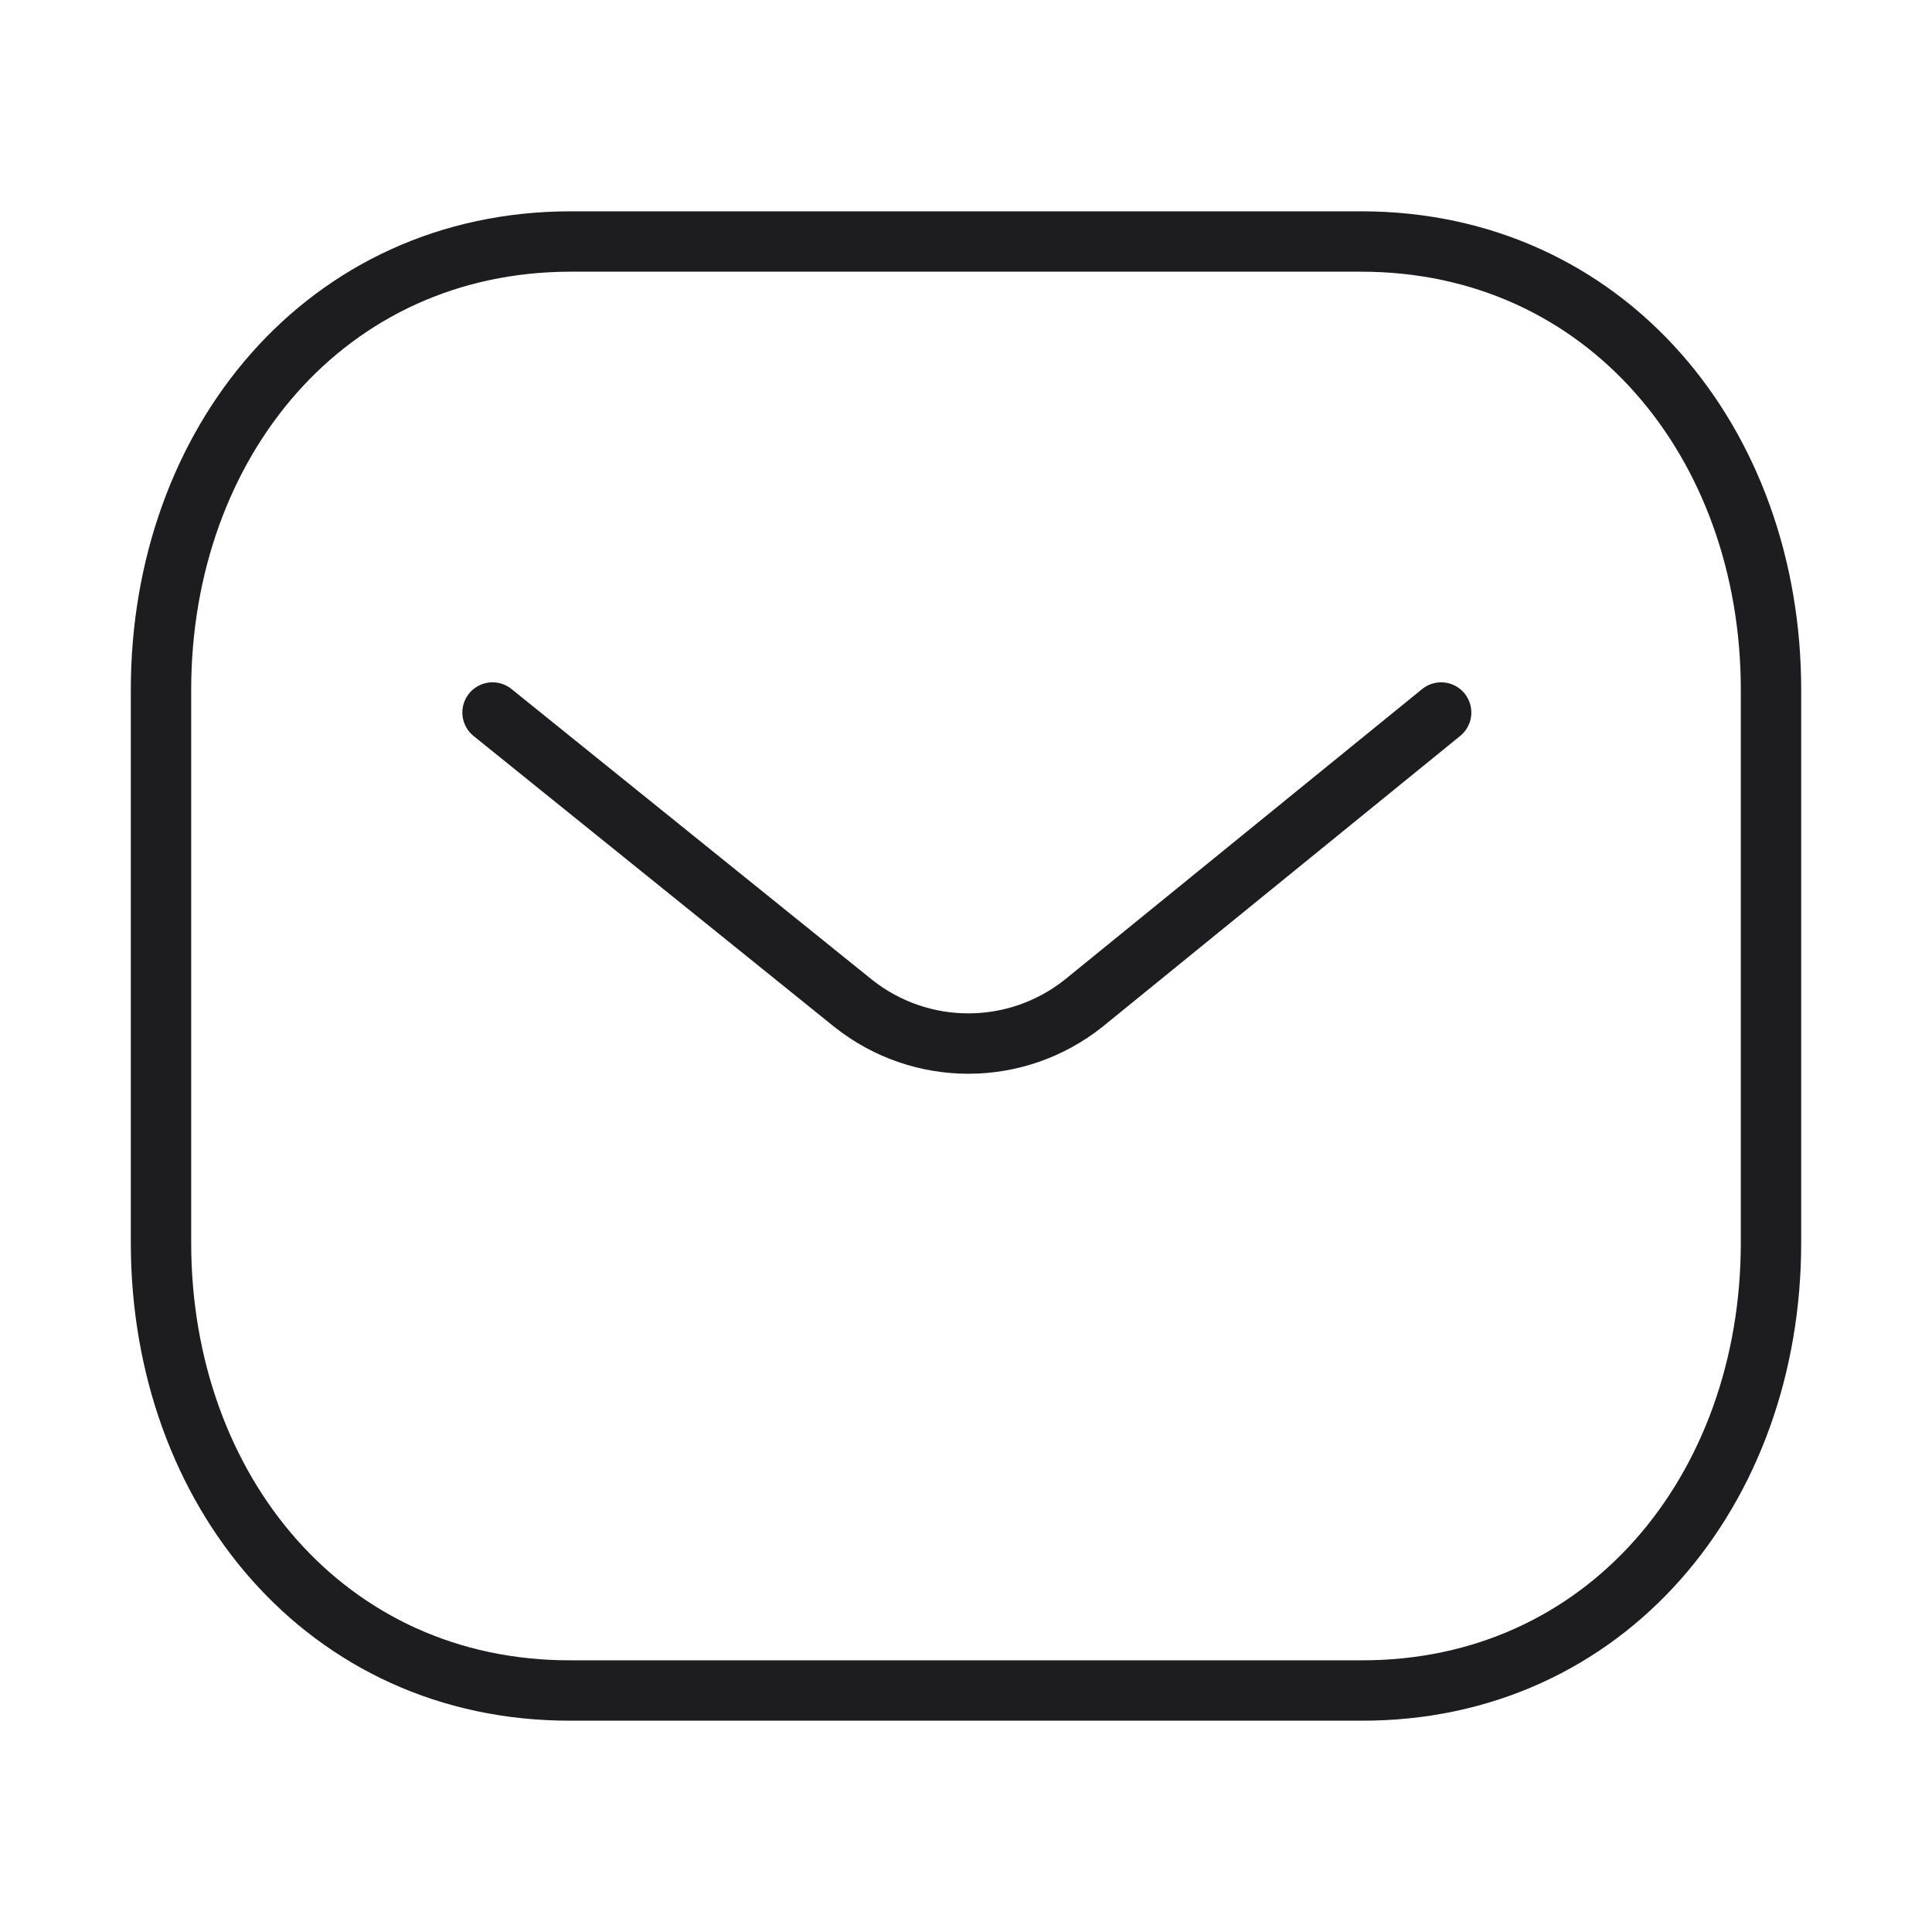
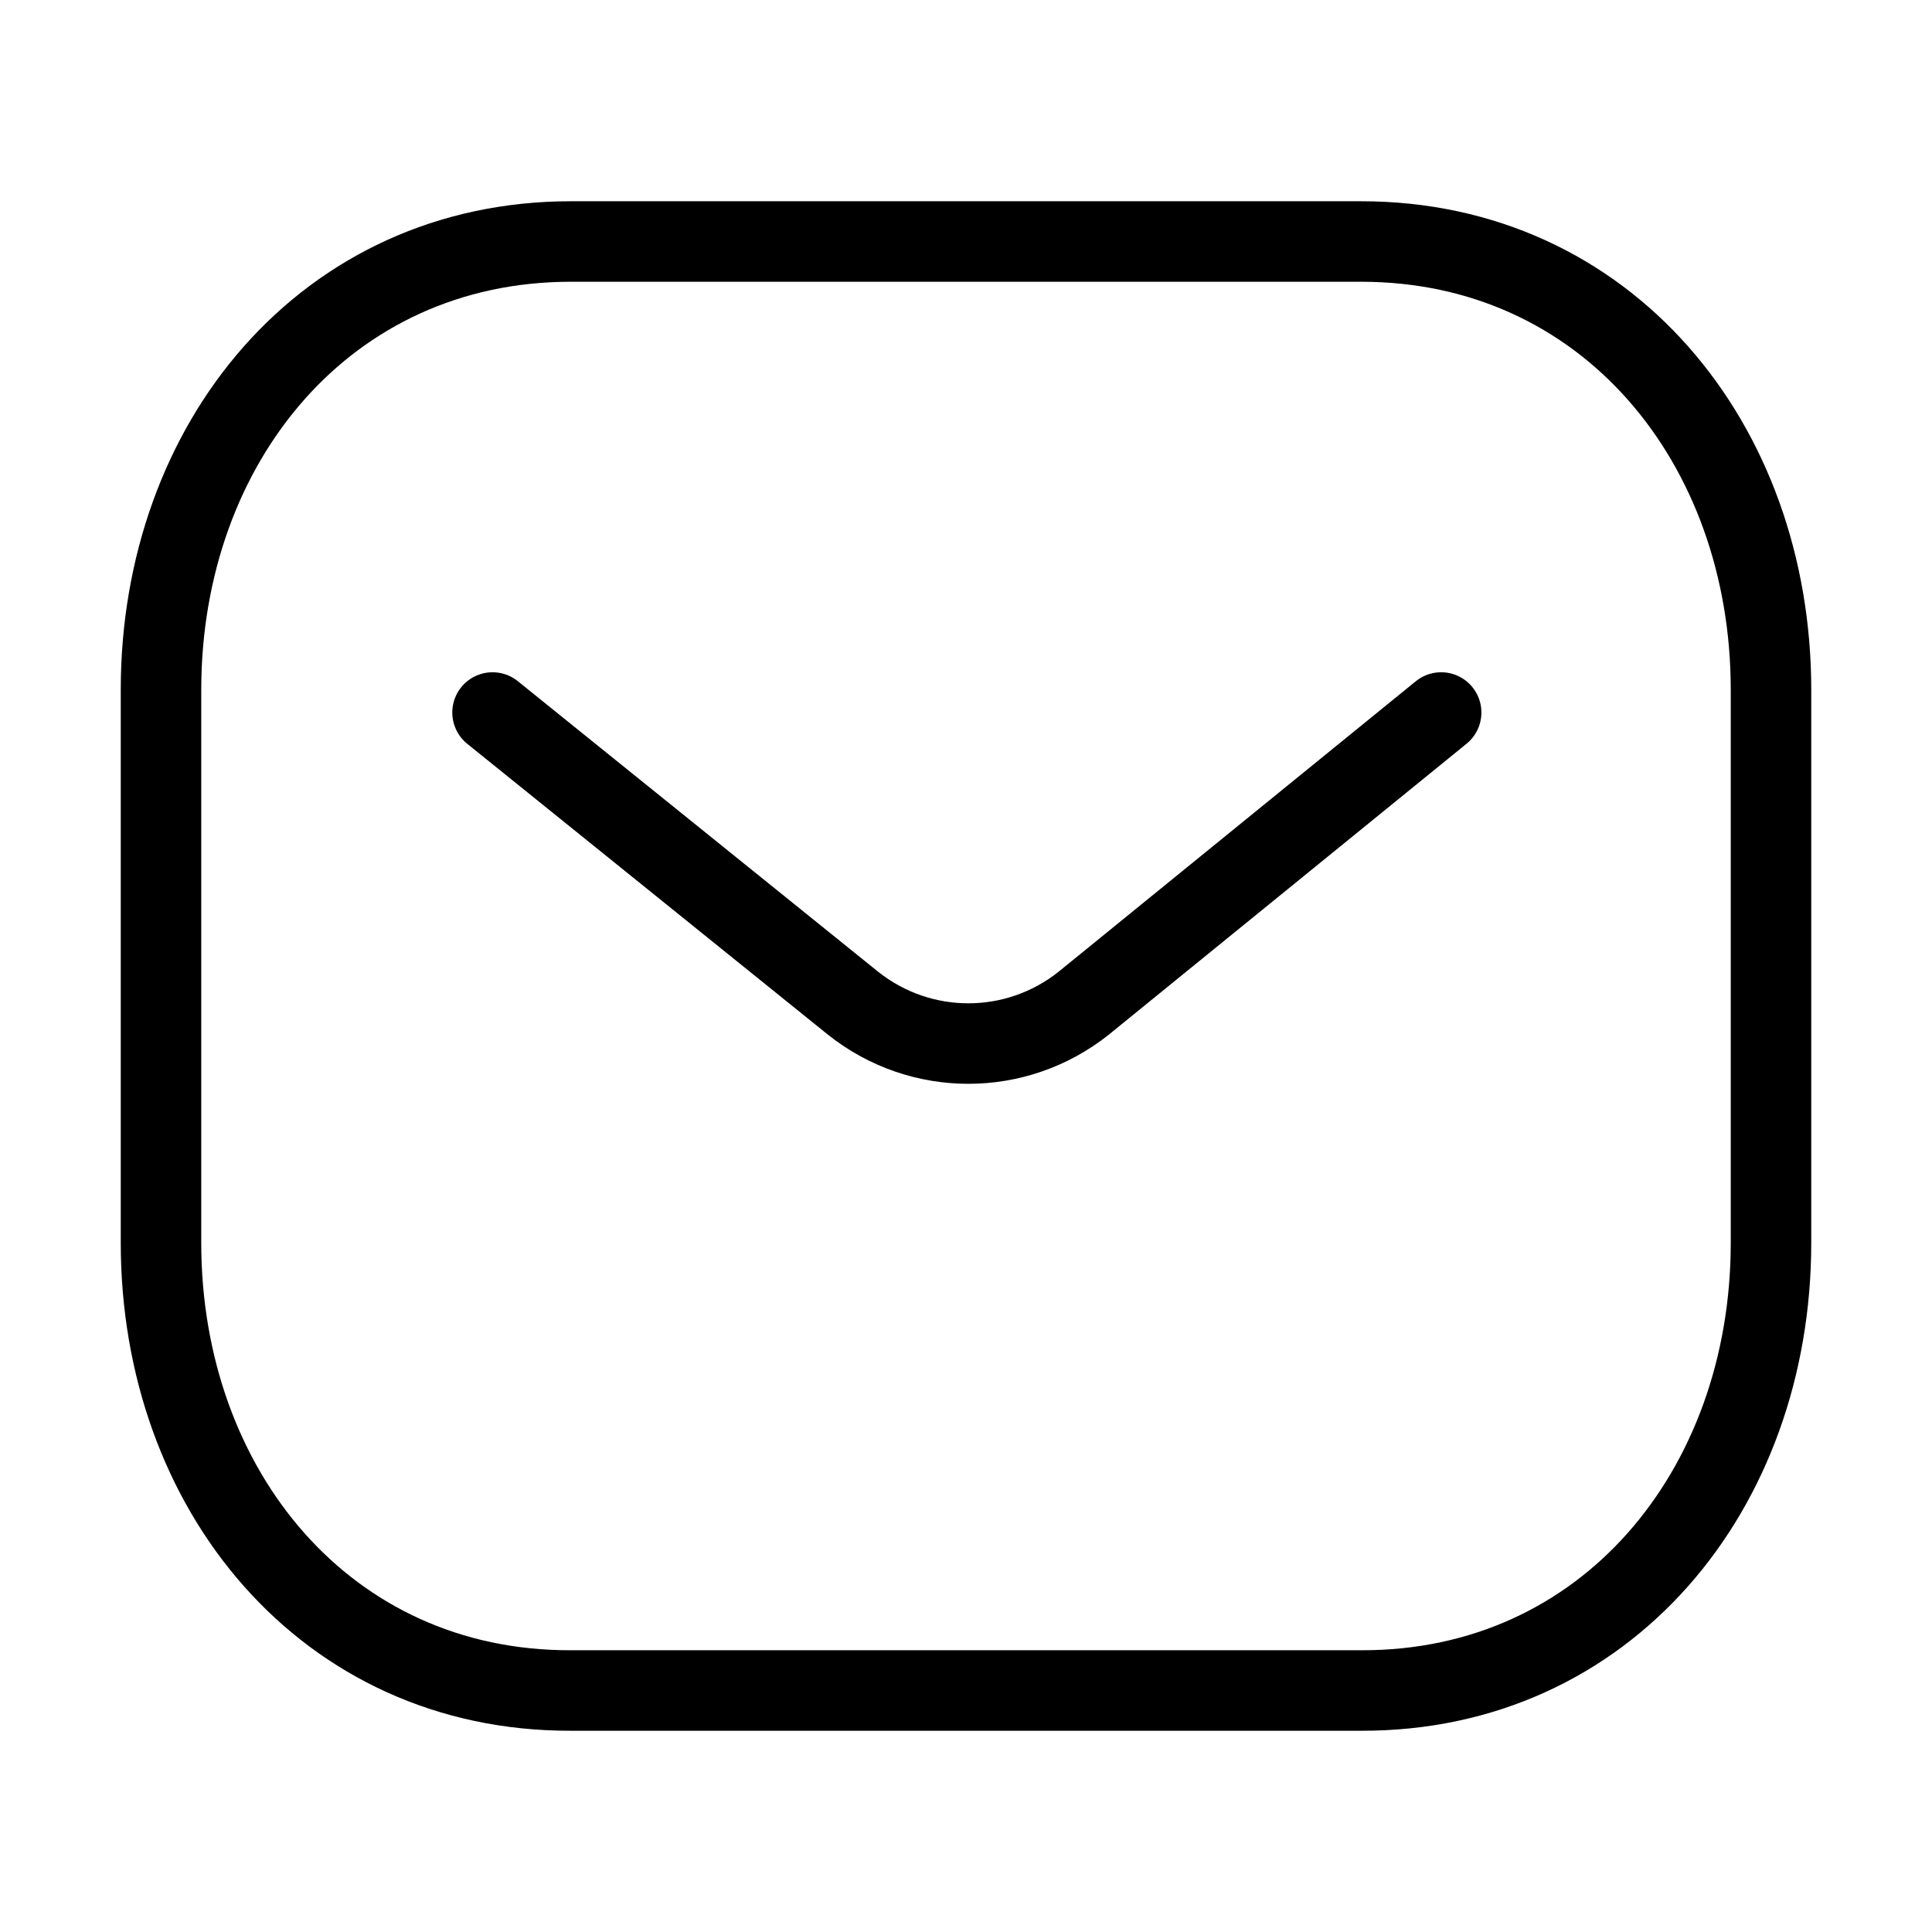
<svg xmlns="http://www.w3.org/2000/svg" width="48" height="48" viewBox="0 0 48 48" fill="none">
-   <path d="M35.805 17.702L26.919 24.928C25.24 26.26 22.877 26.26 21.198 24.928L12.237 17.702" stroke="#1D1D1F" stroke-width="1.5" stroke-linecap="round" stroke-linejoin="round" />
-   <path fill-rule="evenodd" clip-rule="evenodd" d="M33.818 42C39.9 42.017 44 37.019 44 30.877V17.14C44 10.998 39.9 6 33.818 6H14.182C8.1 6 4 10.998 4 17.14V30.877C4 37.019 8.1 42.017 14.182 42H33.818Z" stroke="#1D1D1F" stroke-width="1.5" stroke-linecap="round" stroke-linejoin="round" />
+   <path d="M35.805 17.702L26.919 24.928C25.24 26.26 22.877 26.26 21.198 24.928L12.237 17.702" stroke="#000000" stroke-width="2" stroke-linecap="round" stroke-linejoin="round" />
+   <path fill-rule="evenodd" clip-rule="evenodd" d="M33.818 42C39.9 42.017 44 37.019 44 30.877V17.14C44 10.998 39.9 6 33.818 6H14.182C8.1 6 4 10.998 4 17.14V30.877C4 37.019 8.1 42.017 14.182 42H33.818Z" stroke="#000000" stroke-width="2" stroke-linecap="round" stroke-linejoin="round" />
</svg>
